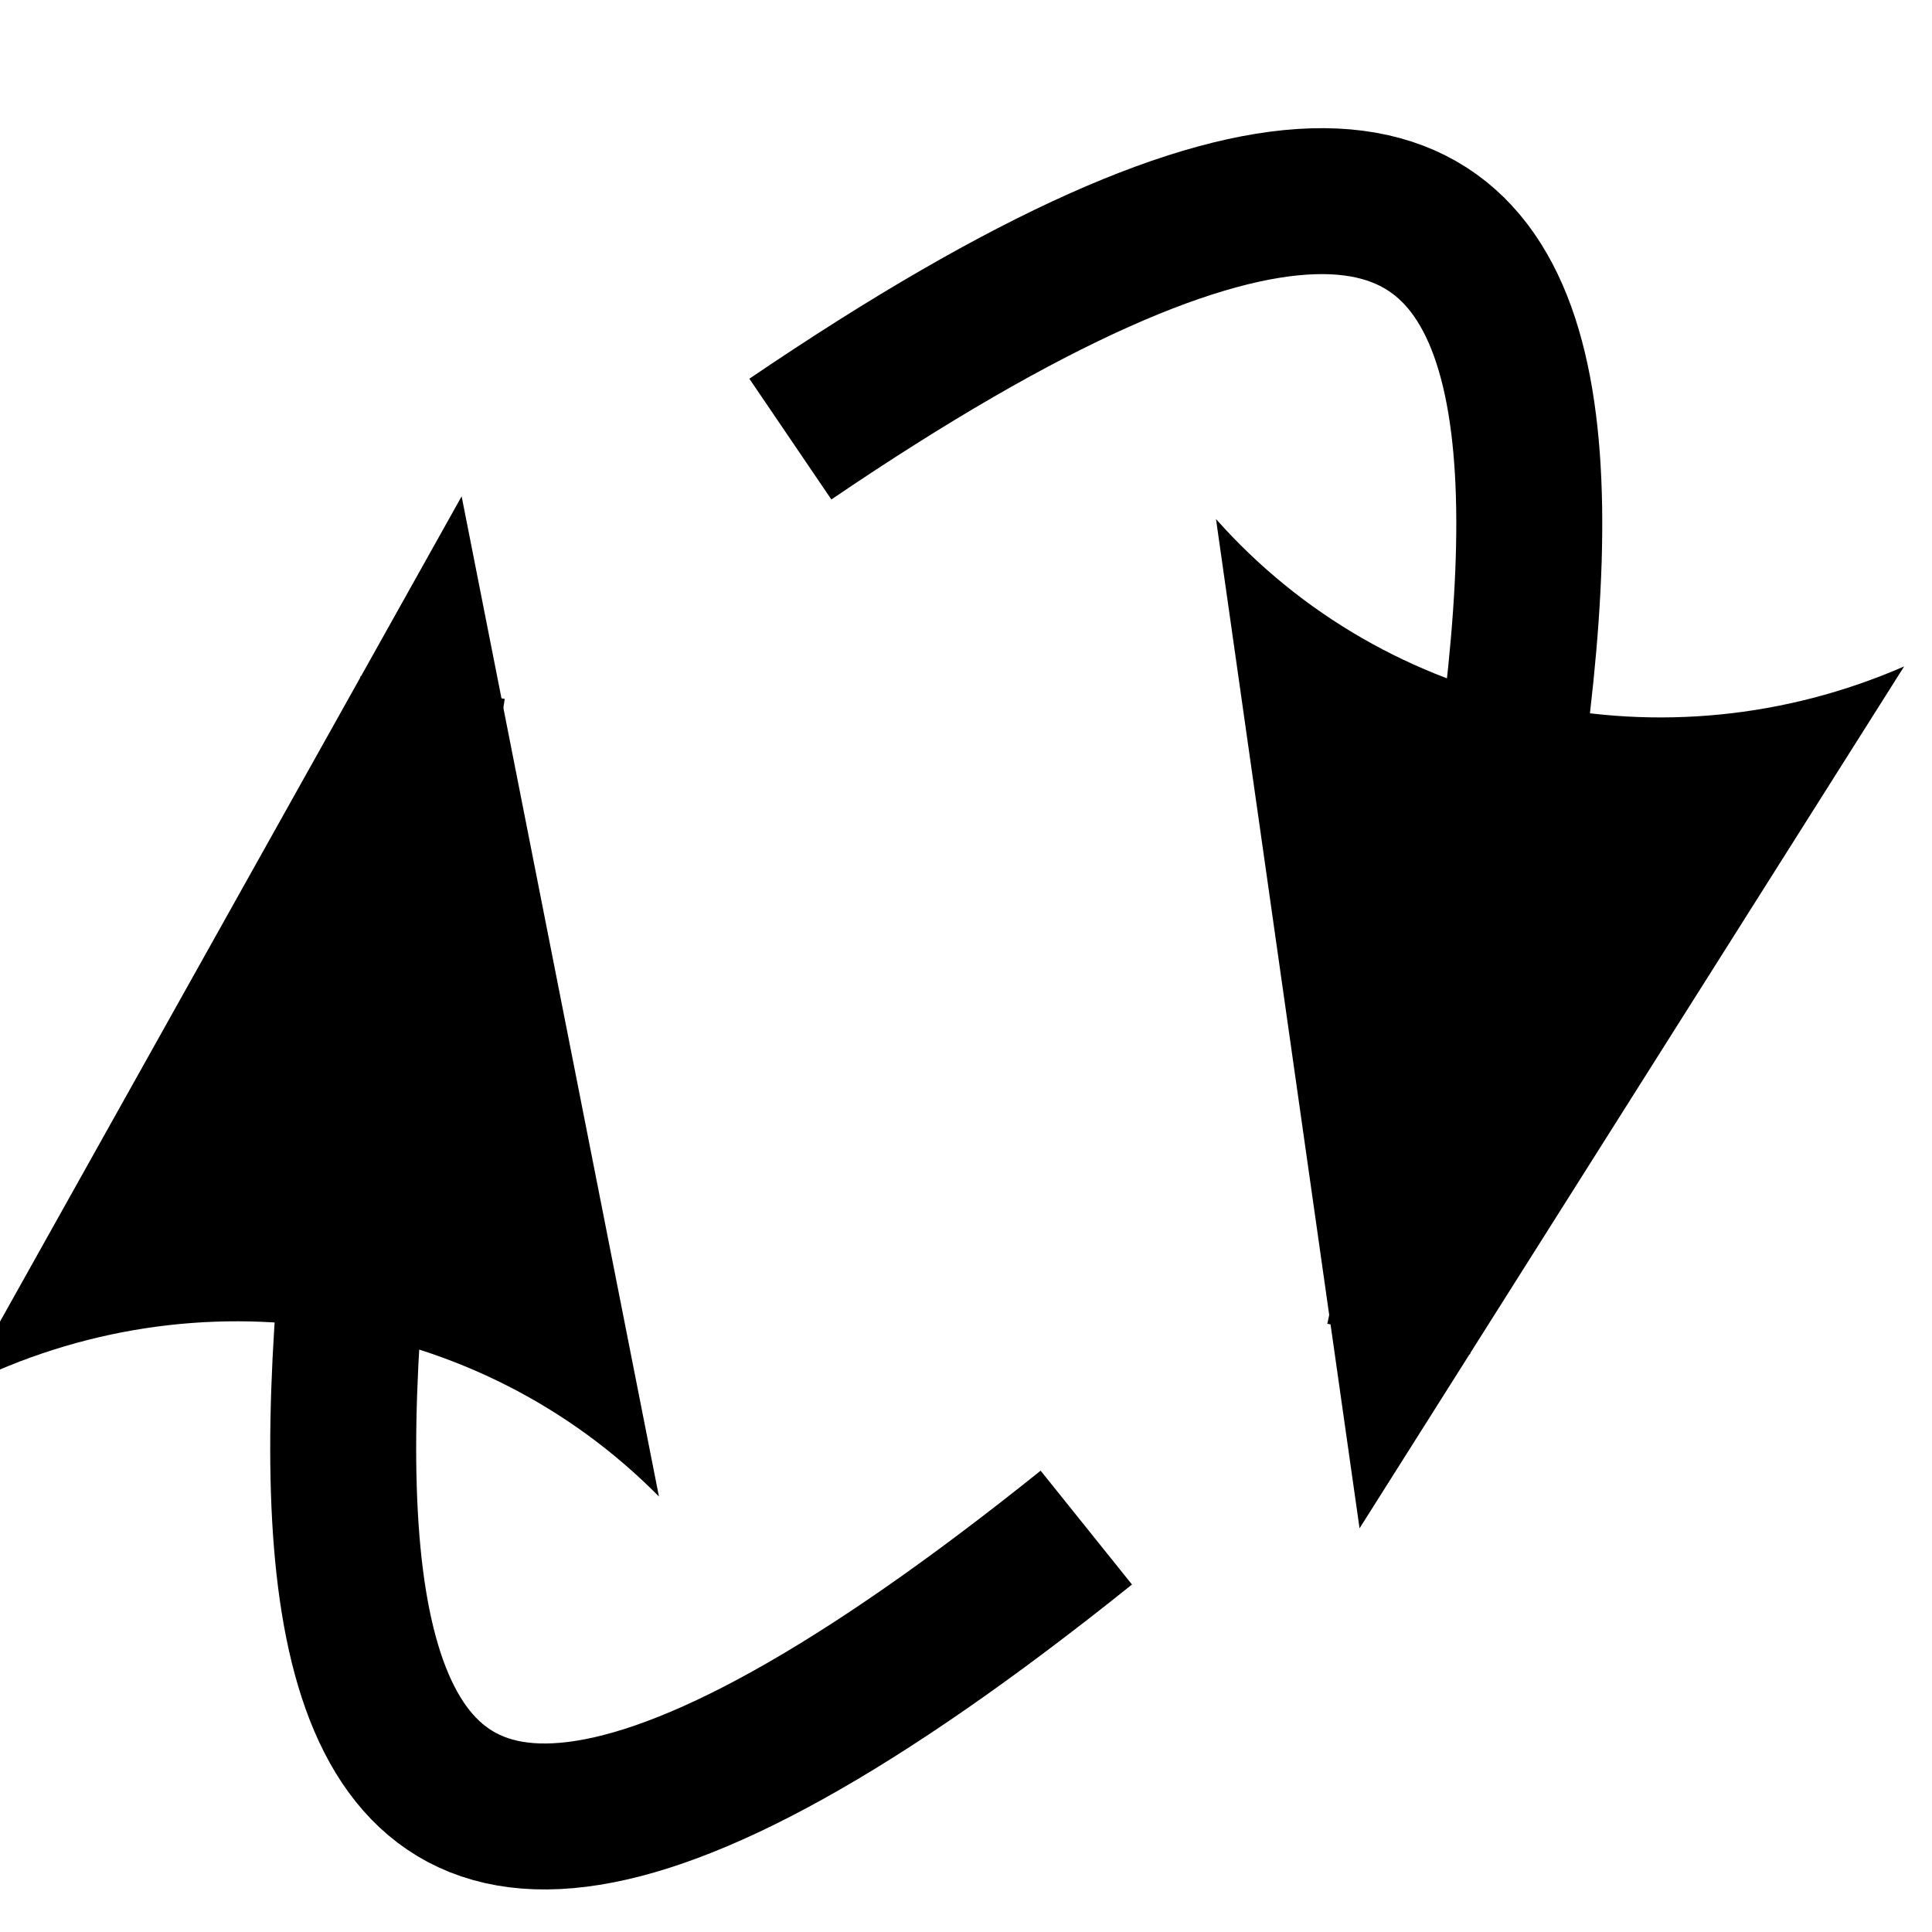
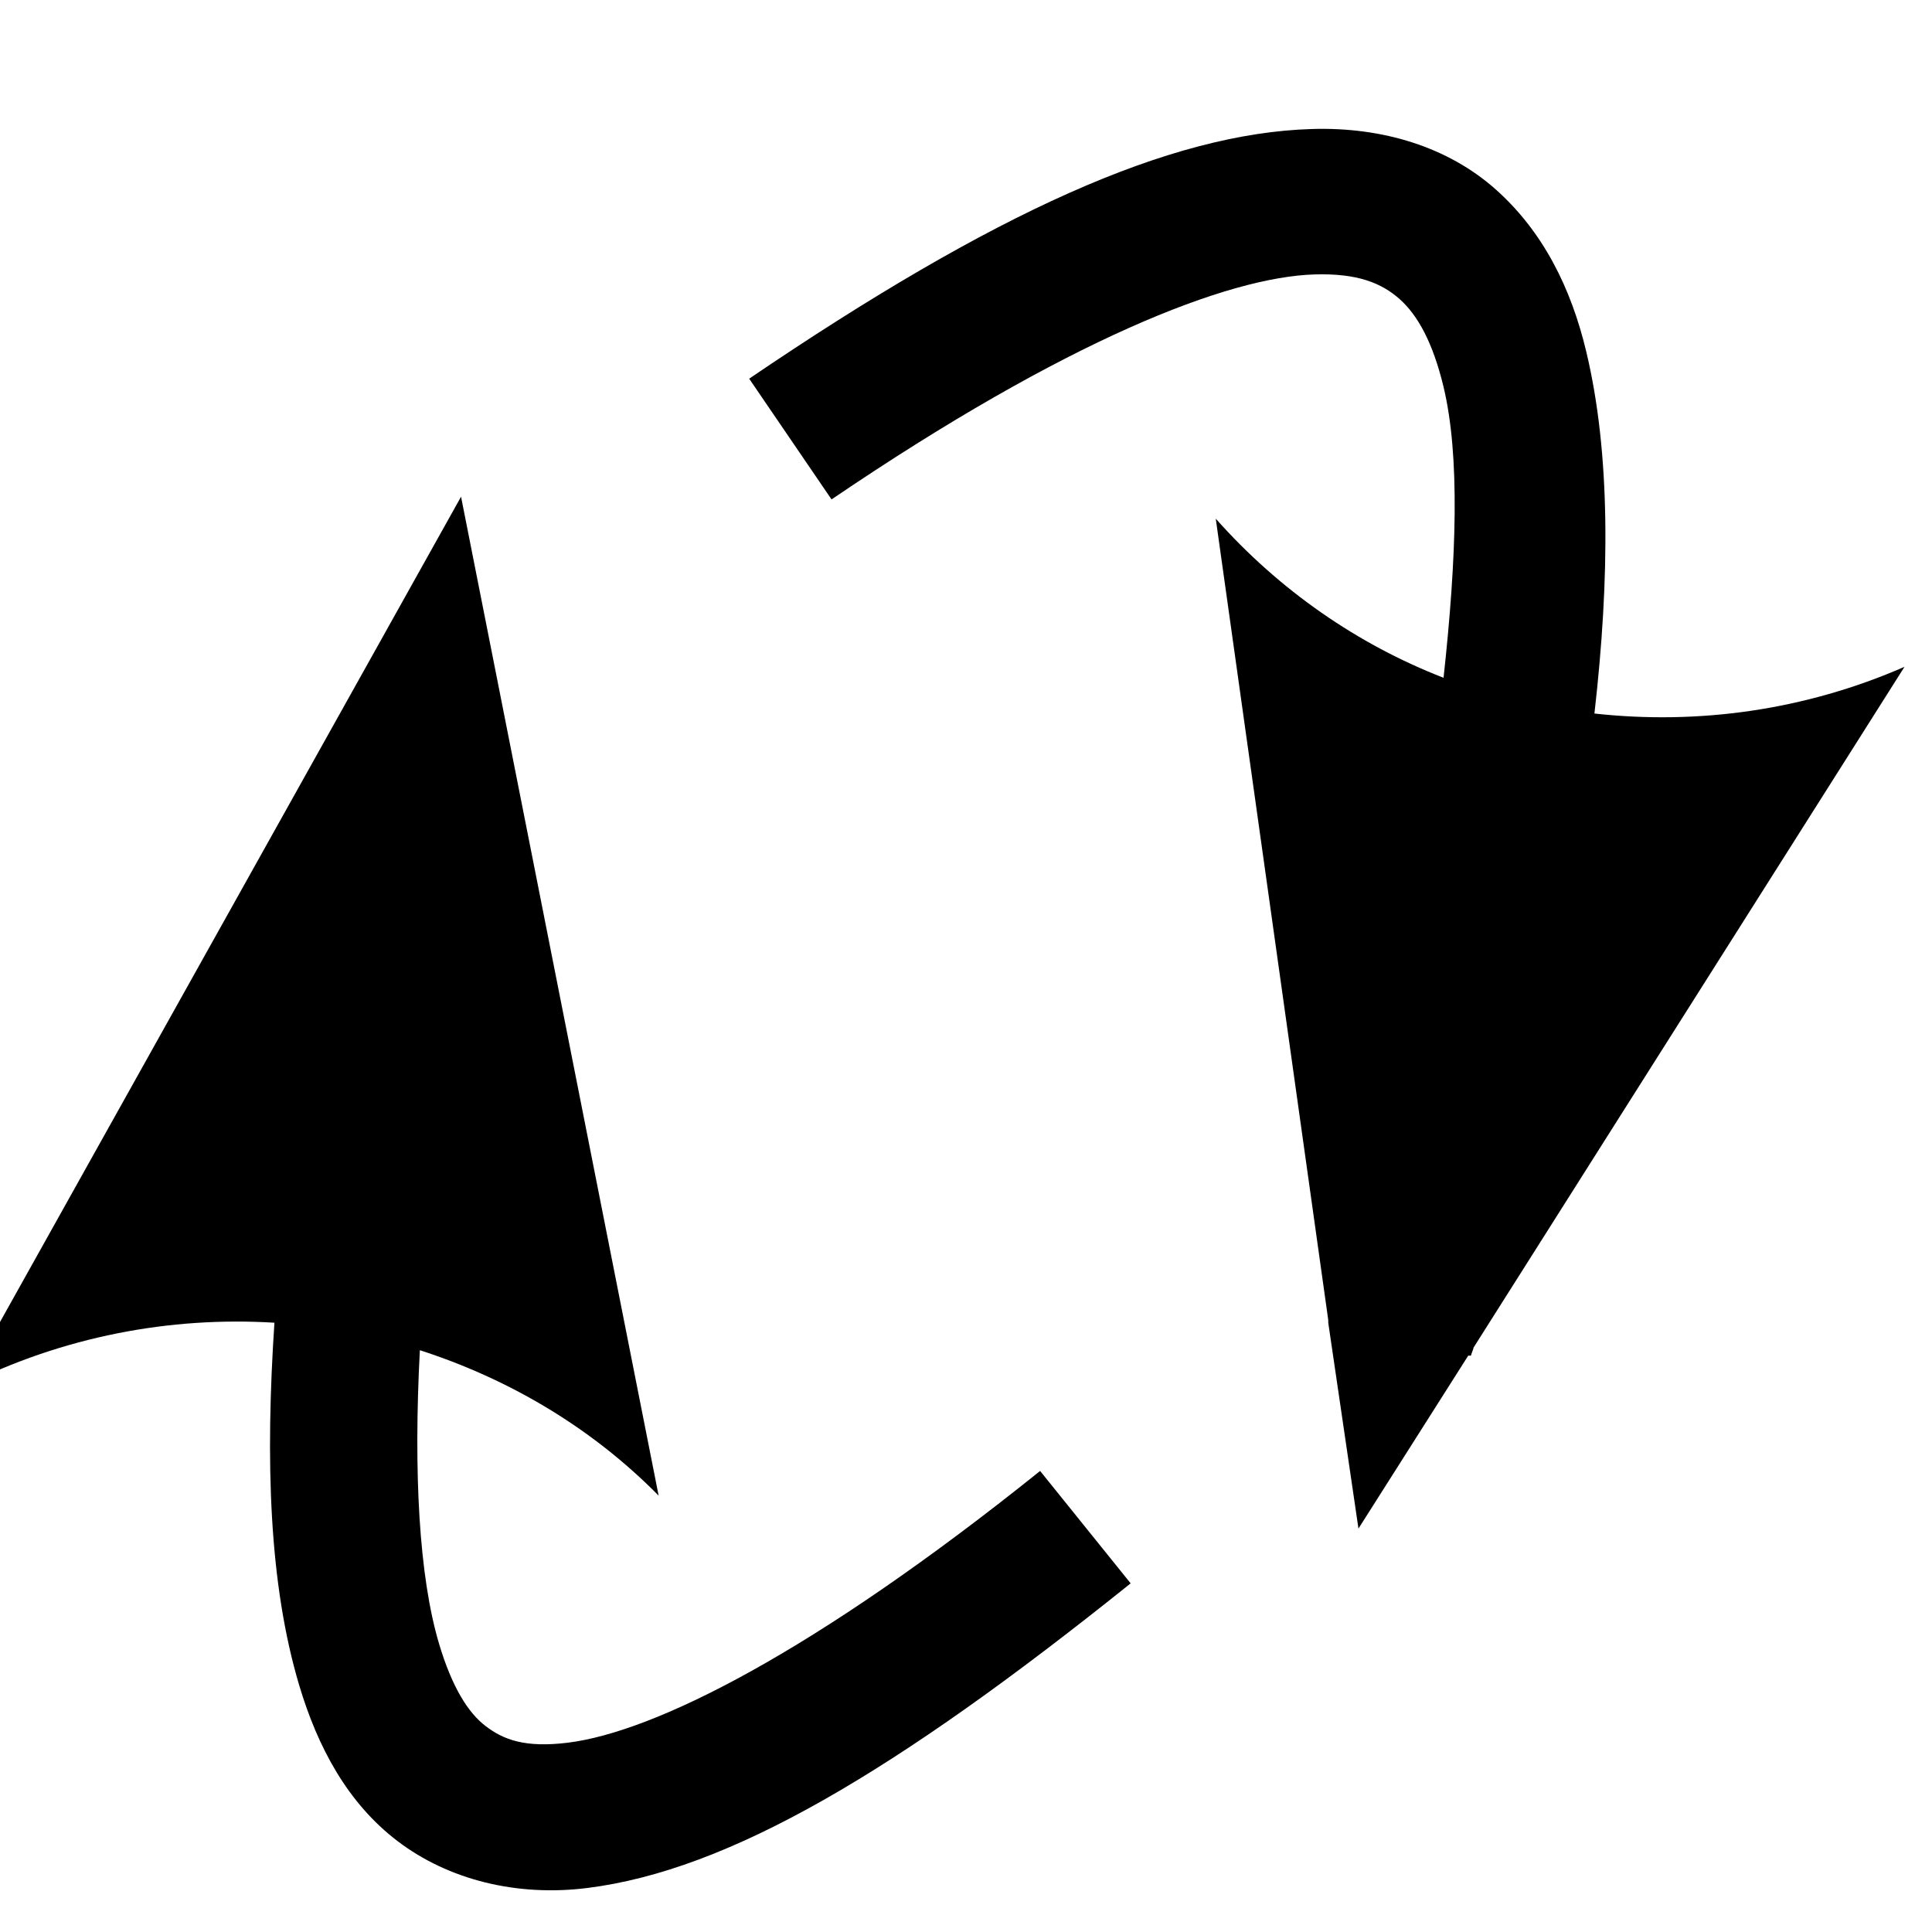
- <svg xmlns="http://www.w3.org/2000/svg" width="22" height="22" id="svg3014" version="1.1">
+ <svg xmlns="http://www.w3.org/2000/svg" version="1.1" width="22" height="22" id="svg3014">
  <defs id="defs3016">
-     <marker orient="auto" refY="0" refX="0" id="Arrow2Mend" style="overflow:visible">
-       <path id="path3882" style="font-size:12px;fill-rule:evenodd;stroke-width:0.625;stroke-linejoin:round" d="M 8.719,4.034 -2.207,0.016 8.719,-4.002 c -1.745,2.372 -1.735,5.617 -6e-7,8.035 z" transform="scale(-0.6,-0.6)" />
+     <marker refX="0" refY="0" orient="auto" id="Arrow2Mend" style="overflow:visible">
+       <path d="M 8.719,4.034 -2.207,0.016 8.719,-4.002 c -1.745,2.372 -1.735,5.617 -6e-7,8.035 z" transform="scale(-0.6,-0.6)" id="path3882" style="font-size:12px;fill-rule:evenodd;stroke-width:0.625;stroke-linejoin:round" />
    </marker>
-     <marker orient="auto" refY="0" refX="0" id="marker5212" style="overflow:visible">
-       <path id="path5214" style="font-size:12px;fill-rule:evenodd;stroke-width:0.625;stroke-linejoin:round" d="M 8.719,4.034 -2.207,0.016 8.719,-4.002 c -1.745,2.372 -1.735,5.617 -6e-7,8.035 z" transform="scale(-0.6,-0.6)" />
+     <marker refX="0" refY="0" orient="auto" id="marker5212" style="overflow:visible">
+       <path d="M 8.719,4.034 -2.207,0.016 8.719,-4.002 c -1.745,2.372 -1.735,5.617 -6e-7,8.035 z" transform="scale(-0.6,-0.6)" id="path5214" style="font-size:12px;fill-rule:evenodd;stroke-width:0.625;stroke-linejoin:round" />
    </marker>
-     <marker orient="auto" refY="0" refX="0" id="Arrow2Mend-7" style="overflow:visible">
-       <path id="path3882-4" style="font-size:12px;fill-rule:evenodd;stroke-width:0.625;stroke-linejoin:round" d="M 8.719,4.034 -2.207,0.016 8.719,-4.002 c -1.745,2.372 -1.735,5.617 -6e-7,8.035 z" transform="scale(-0.6,-0.6)" />
+     <marker refX="0" refY="0" orient="auto" id="Arrow2Mend-7" style="overflow:visible">
+       <path d="M 8.719,4.034 -2.207,0.016 8.719,-4.002 c -1.745,2.372 -1.735,5.617 -6e-7,8.035 z" transform="scale(-0.6,-0.6)" id="path3882-4" style="font-size:12px;fill-rule:evenodd;stroke-width:0.625;stroke-linejoin:round" />
    </marker>
-     <marker orient="auto" refY="0" refX="0" id="marker5439" style="overflow:visible">
-       <path id="path5441" style="font-size:12px;fill-rule:evenodd;stroke-width:0.625;stroke-linejoin:round" d="M 8.719,4.034 -2.207,0.016 8.719,-4.002 c -1.745,2.372 -1.735,5.617 -6e-7,8.035 z" transform="scale(-0.6,-0.6)" />
+     <marker refX="0" refY="0" orient="auto" id="marker5439" style="overflow:visible">
+       <path d="M 8.719,4.034 -2.207,0.016 8.719,-4.002 c -1.745,2.372 -1.735,5.617 -6e-7,8.035 z" transform="scale(-0.6,-0.6)" id="path5441" style="font-size:12px;fill-rule:evenodd;stroke-width:0.625;stroke-linejoin:round" />
    </marker>
  </defs>
-   <g id="layer1" transform="translate(0,-10)">
-     <path style="fill:none;stroke:#000000;stroke-width:1.662;stroke-linecap:butt;stroke-linejoin:miter;stroke-miterlimit:4;stroke-opacity:1;stroke-dasharray:none;marker-end:url(#Arrow2Mend)" d="m 9,15 c 10.949,-7.435 8.714,1.909 6.927,10.248" id="path4296" />
-     <path style="fill:none;stroke:#000000;stroke-width:1.662;stroke-linecap:butt;stroke-linejoin:miter;stroke-miterlimit:4;stroke-opacity:1;stroke-dasharray:none;marker-end:url(#Arrow2Mend)" d="M 12.37,27.395 C 1.835,35.849 3.578,26.316 4.927,17.828" id="path4296-2" />
+   <g transform="translate(0,-10)" id="layer1">
+     <path d="M 14.938,1.469 C 13.316,1.518 11.324,2.416 8.531,4.312 l 0.938,1.375 c 2.681,-1.821 4.517,-2.533 5.5,-2.562 0.491,-0.015 0.764,0.099 0.969,0.281 0.205,0.182 0.379,0.495 0.5,1 0.188,0.786 0.149,1.947 0,3.312 -0.975,-0.378 -1.87,-0.996 -2.594,-1.812 l 1.281,9.125 c -0.002,0.01 0.002,0.021 0,0.031 l 0.344,2.344 1.25,-1.969 0.031,0 c 0.007,-0.032 0.024,-0.062 0.031,-0.094 l 4.906,-7.75 C 20.548,8.091 19.33,8.255 18.156,8.125 18.332,6.582 18.341,5.163 18.062,4 17.89,3.28 17.571,2.636 17.031,2.156 16.491,1.676 15.748,1.444 14.938,1.469 z" transform="translate(0,10)" id="path4296" style="font-size:medium;font-style:normal;font-variant:normal;font-weight:normal;font-stretch:normal;text-indent:0;text-align:start;text-decoration:none;line-height:normal;letter-spacing:normal;word-spacing:normal;text-transform:none;direction:ltr;block-progression:tb;writing-mode:lr-tb;text-anchor:start;baseline-shift:baseline;color:#000000;fill:#000000;fill-opacity:1;stroke:none;stroke-width:1.662;marker:none;visibility:visible;display:inline;overflow:visible;enable-background:accumulate;font-family:Sans;-inkscape-font-specification:Sans" />
+     <path d="m 5.25,5.656 -5.656,10.125 C 0.715,15.219 1.936,14.989 3.125,15.062 c -0.104,1.568 -0.063,2.97 0.281,4.125 0.21,0.705 0.55,1.345 1.125,1.781 0.575,0.436 1.35,0.632 2.156,0.531 1.612,-0.202 3.503,-1.315 6.188,-3.469 L 11.844,16.75 C 9.261,18.823 7.451,19.721 6.469,19.844 5.978,19.905 5.733,19.81 5.531,19.656 5.329,19.503 5.146,19.208 5,18.719 4.771,17.952 4.708,16.768 4.781,15.375 5.785,15.699 6.727,16.247 7.5,17.031 L 5.25,5.656 z" transform="translate(0,10)" id="path4296-2" style="font-size:medium;font-style:normal;font-variant:normal;font-weight:normal;font-stretch:normal;text-indent:0;text-align:start;text-decoration:none;line-height:normal;letter-spacing:normal;word-spacing:normal;text-transform:none;direction:ltr;block-progression:tb;writing-mode:lr-tb;text-anchor:start;baseline-shift:baseline;color:#000000;fill:#000000;fill-opacity:1;stroke:none;stroke-width:1.662;marker:none;visibility:visible;display:inline;overflow:visible;enable-background:accumulate;font-family:Sans;-inkscape-font-specification:Sans" />
  </g>
</svg>
